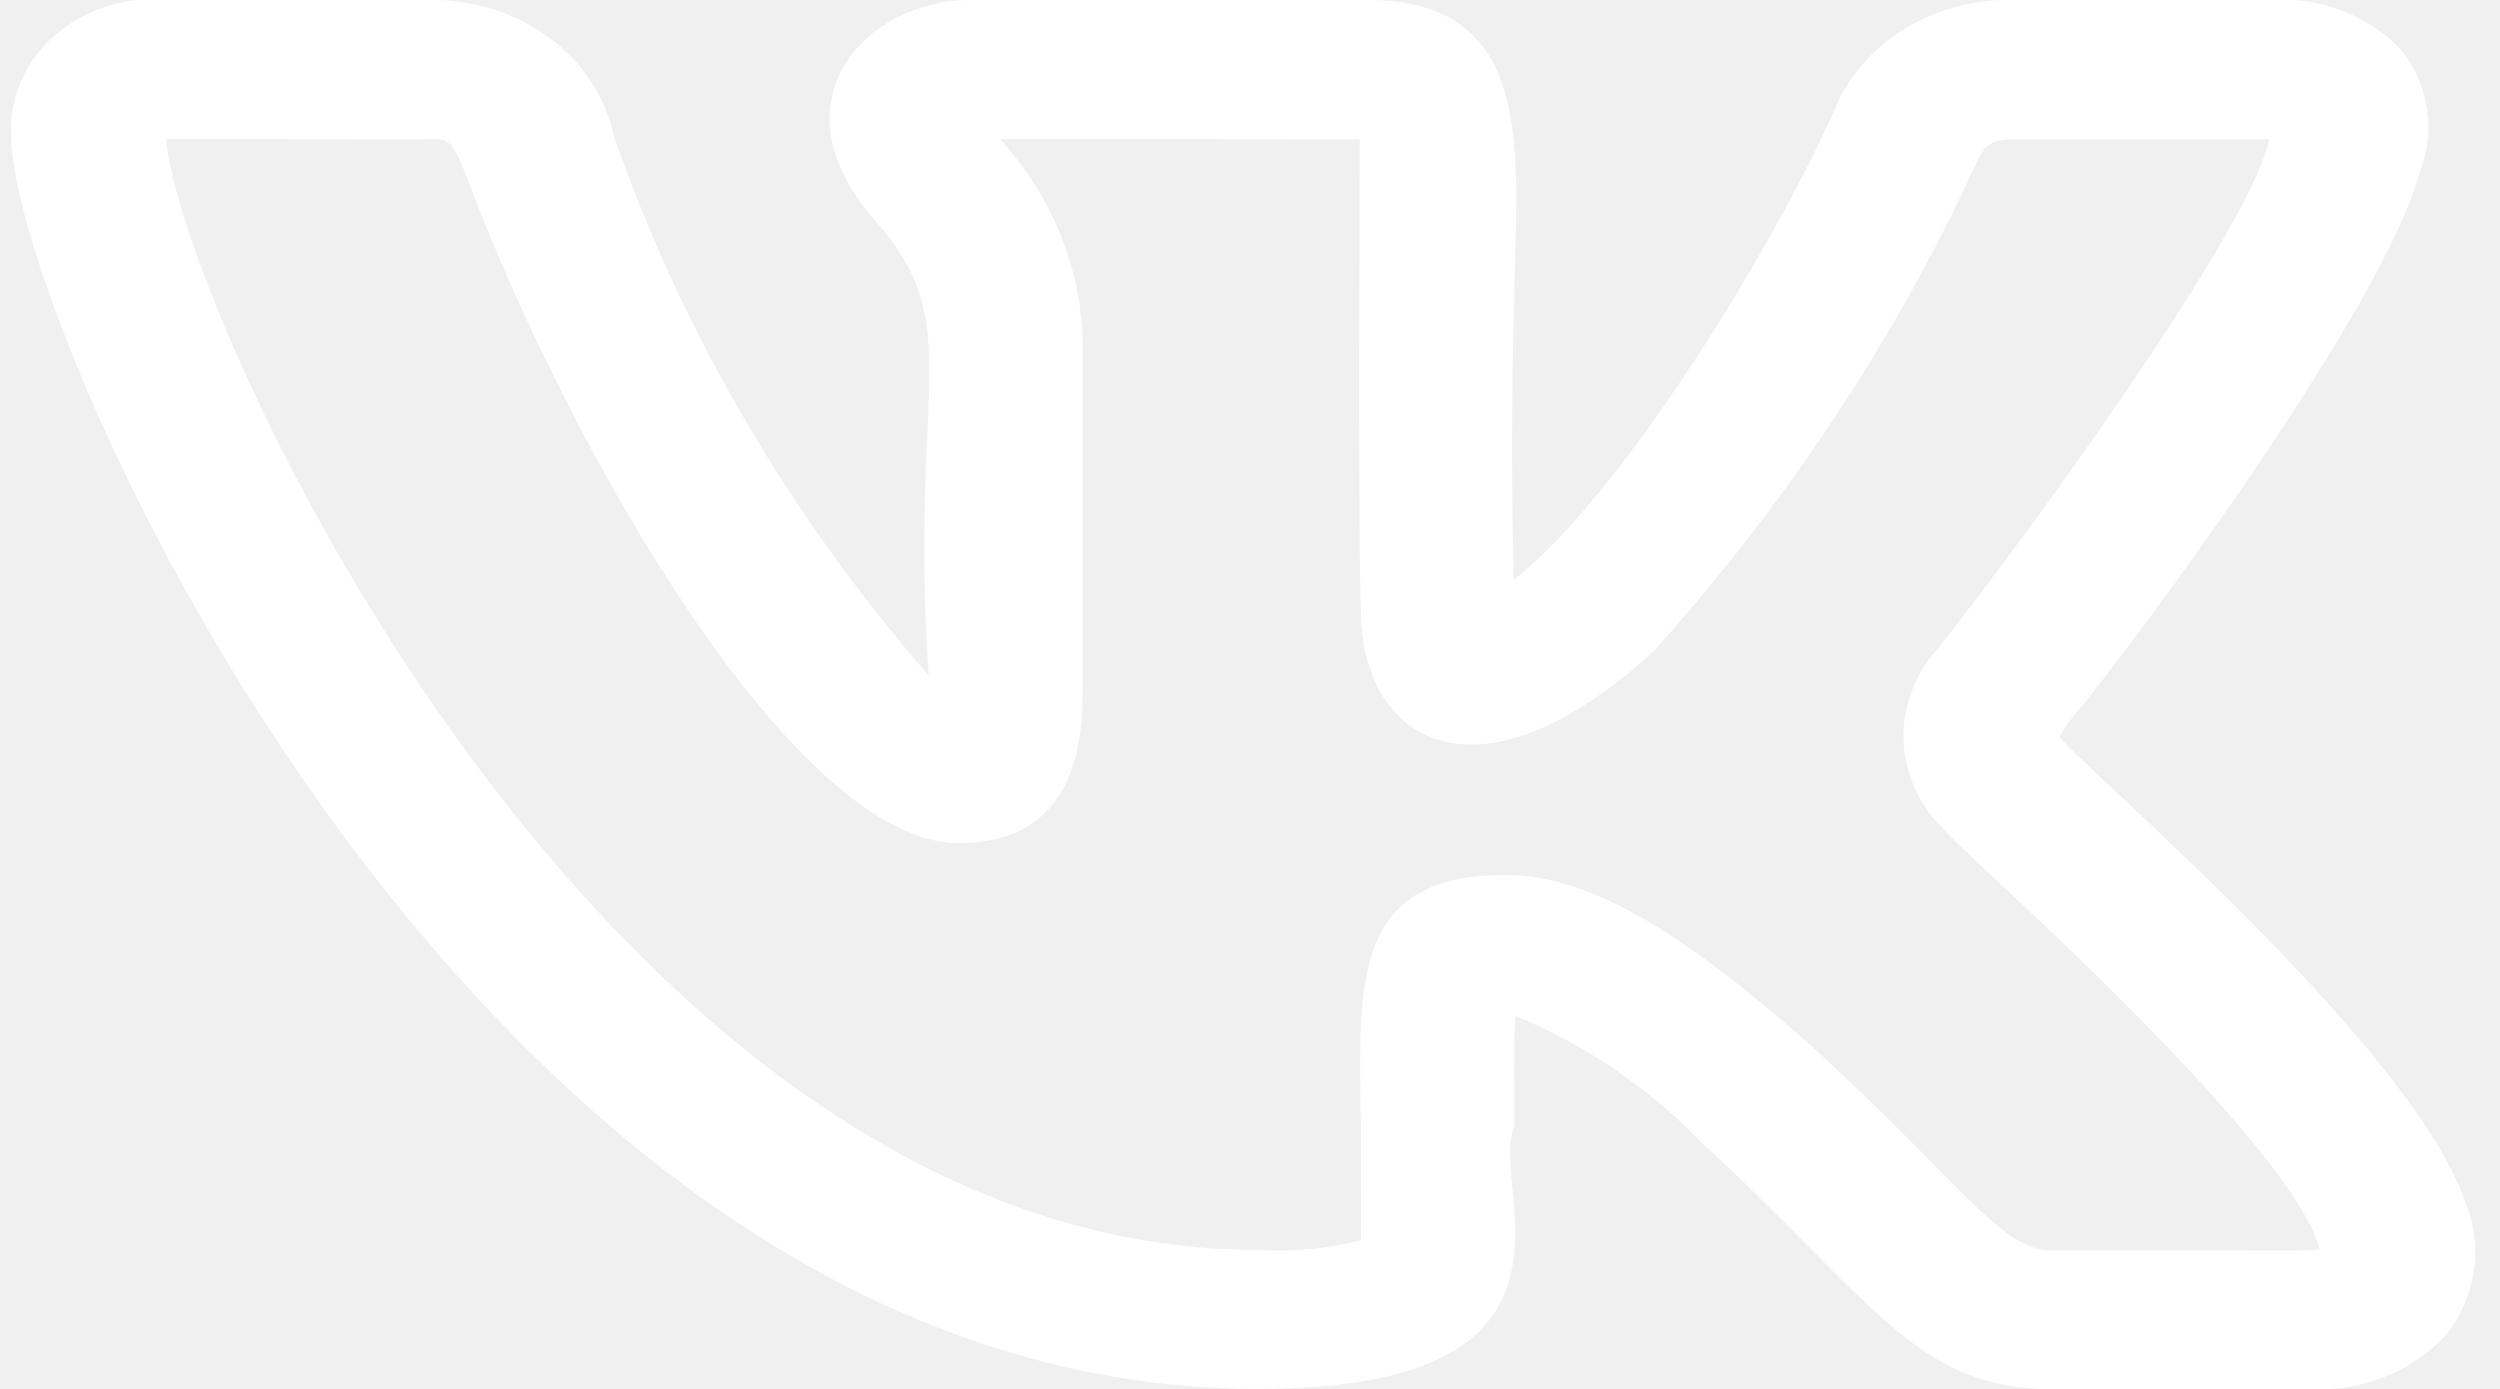
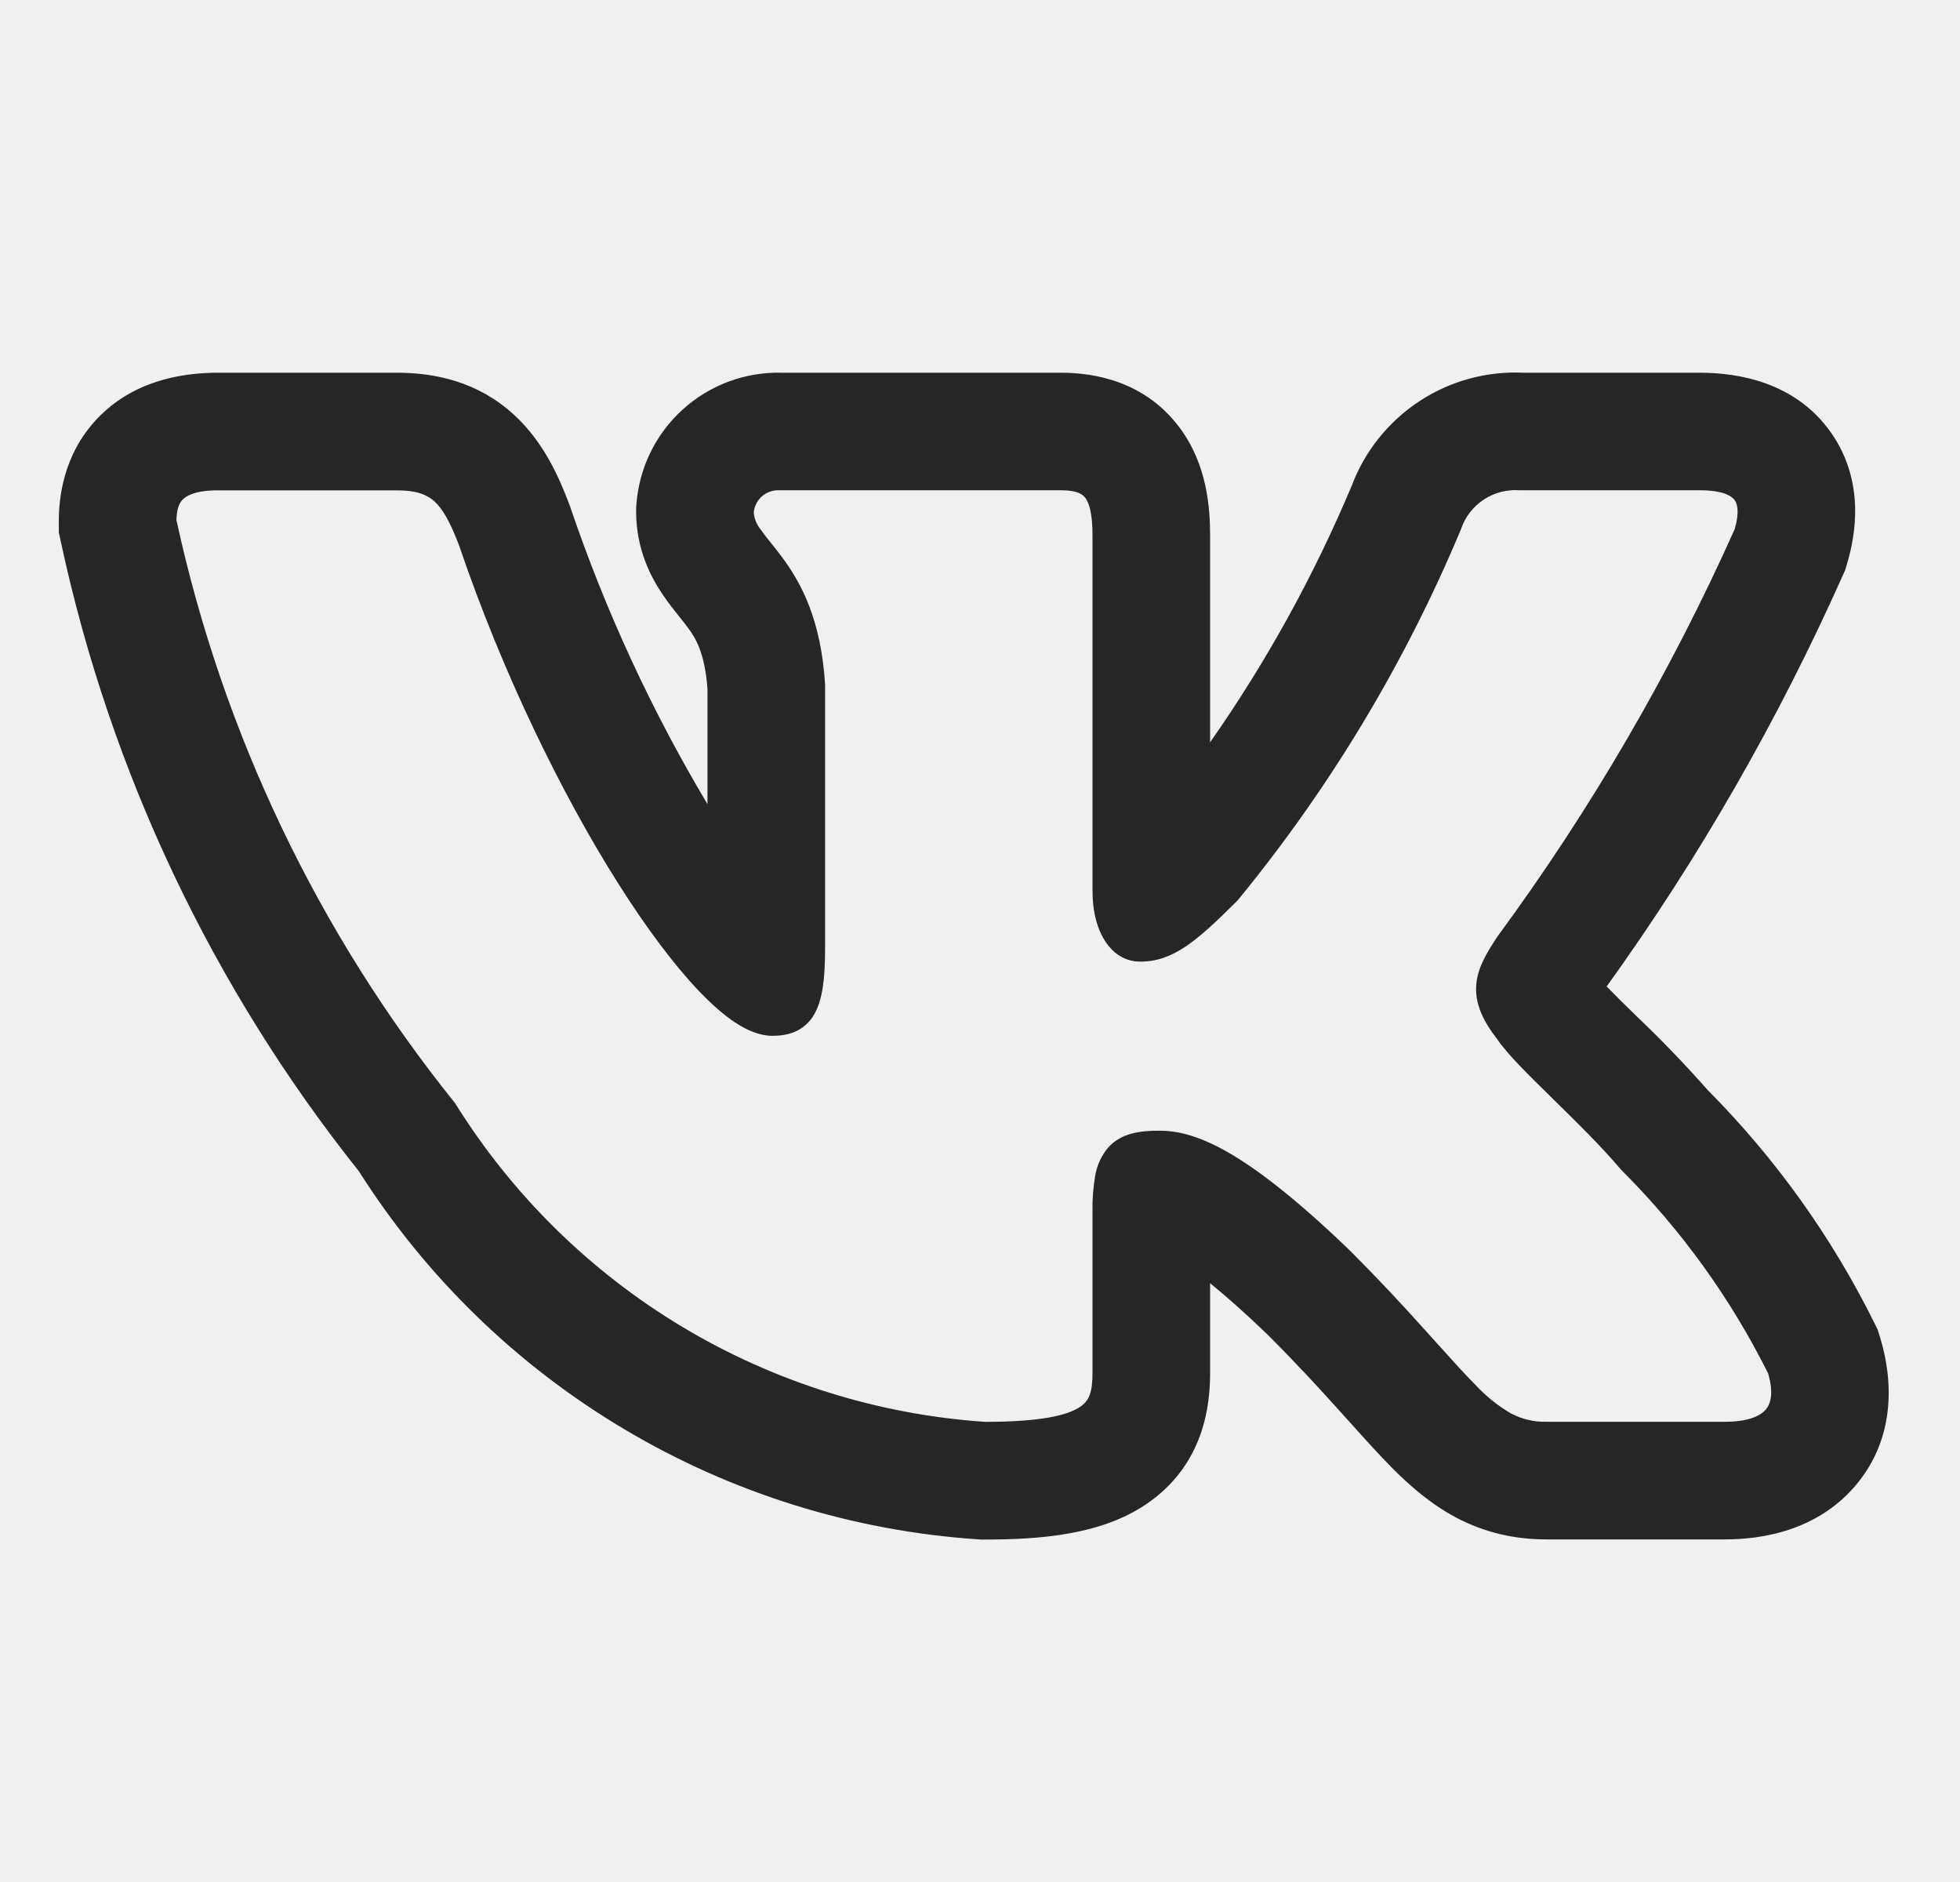
- <svg xmlns="http://www.w3.org/2000/svg" width="36" height="20" viewBox="0 0 36 20" fill="none">
-   <path d="M18.109 20C23.241 20 21.412 17.069 21.807 16.227C21.802 15.598 21.795 14.992 21.82 14.627C22.847 15.054 23.76 15.676 24.497 16.45C26.943 18.677 27.568 20.003 29.543 20.003H33.18C33.568 20.031 33.957 19.974 34.315 19.836C34.672 19.698 34.988 19.483 35.233 19.211C35.446 18.935 35.582 18.616 35.627 18.282C35.673 17.948 35.628 17.609 35.496 17.294C34.684 14.994 29.953 11.026 29.657 10.607C29.702 10.53 29.768 10.427 29.809 10.374C30.744 9.261 34.309 4.442 34.833 2.514C34.834 2.511 34.834 2.507 34.833 2.503C34.954 2.212 34.995 1.898 34.953 1.589C34.91 1.281 34.785 0.986 34.588 0.73C34.356 0.479 34.061 0.281 33.727 0.154C33.393 0.027 33.031 -0.026 32.669 0H29.032C28.471 -0.019 27.917 0.121 27.449 0.402C26.98 0.682 26.622 1.089 26.424 1.563C25.643 3.356 23.446 7.044 21.799 8.35C21.75 6.501 21.783 5.089 21.809 4.039C21.863 1.992 22.031 0 19.68 0H13.963C12.487 0 11.081 1.453 12.605 3.179C13.941 4.691 13.085 5.534 13.373 9.728C11.355 7.405 9.819 4.772 8.838 1.956C8.721 1.396 8.387 0.891 7.895 0.532C7.403 0.174 6.786 -0.015 6.153 0H2.515C2.214 -0.037 1.907 -0.014 1.616 0.068C1.326 0.149 1.059 0.288 0.834 0.473C0.609 0.658 0.432 0.886 0.316 1.139C0.199 1.393 0.146 1.667 0.16 1.941C0.16 4.669 6.854 20 18.109 20ZM6.153 2C6.474 2 6.507 2 6.744 2.609C8.191 6.453 11.436 12.141 13.807 12.141C15.589 12.141 15.589 10.494 15.589 9.874V4.94C15.574 3.866 15.154 2.829 14.397 2L19.581 2.005C19.581 2.028 19.552 7.465 19.596 8.782C19.596 10.653 21.242 11.725 23.808 9.382C25.732 7.245 27.303 4.868 28.471 2.325C28.582 2.085 28.679 2.004 29.026 2.004H32.678C32.678 2.004 32.678 2.012 32.678 2.016C32.346 3.416 29.063 7.877 27.965 9.263C27.947 9.284 27.93 9.307 27.915 9.33C27.577 9.699 27.398 10.166 27.411 10.644C27.423 11.122 27.625 11.581 27.982 11.935C28.067 12.028 28.291 12.247 28.616 12.551C29.627 13.492 33.094 16.711 33.401 17.991C33.197 18.02 32.975 17.999 29.539 18.006C28.807 18.006 28.235 17.019 26.053 15.033C24.094 13.305 22.82 12.6 21.664 12.6C19.412 12.6 19.576 14.249 19.597 16.244C19.605 18.407 19.589 17.723 19.606 17.859C19.121 17.982 18.617 18.029 18.115 17.999C8.732 18 2.625 4.572 2.39 2.005C2.471 1.998 3.591 2.005 6.153 2.005V2Z" fill="white" />
+ <svg xmlns="http://www.w3.org/2000/svg" width="25" height="24" viewBox="0 0 25 24" fill="none">
+   <g clip-path="url(#clip0_213_582)">
+     <path fill-rule="evenodd" clip-rule="evenodd" d="M23.905 16.865C23.361 15.769 22.644 14.768 21.782 13.901C21.494 13.575 21.192 13.261 20.877 12.961L20.839 12.924C20.722 12.811 20.607 12.696 20.493 12.58C21.672 10.941 22.68 9.186 23.503 7.342L23.536 7.268L23.559 7.19C23.668 6.827 23.792 6.137 23.352 5.513C22.896 4.869 22.167 4.753 21.678 4.753H19.431C18.96 4.731 18.495 4.859 18.102 5.118C17.709 5.377 17.407 5.754 17.241 6.195C16.757 7.346 16.152 8.443 15.435 9.466V6.833C15.435 6.493 15.403 5.923 15.038 5.443C14.602 4.867 13.971 4.753 13.533 4.753H9.967C9.502 4.742 9.05 4.911 8.706 5.224C8.361 5.537 8.151 5.971 8.117 6.435L8.114 6.48V6.525C8.114 7.01 8.306 7.368 8.46 7.593C8.529 7.694 8.602 7.786 8.649 7.844L8.659 7.857C8.709 7.919 8.742 7.96 8.775 8.006C8.863 8.124 8.988 8.308 9.024 8.782V10.255C8.308 9.056 7.721 7.785 7.273 6.463L7.265 6.441L7.257 6.42C7.135 6.101 6.94 5.637 6.549 5.283C6.093 4.868 5.553 4.753 5.062 4.753H2.782C2.285 4.753 1.686 4.869 1.239 5.34C0.8 5.804 0.75 6.36 0.75 6.654V6.788L0.778 6.918C1.409 9.849 2.71 12.594 4.579 14.938C5.433 16.285 6.593 17.412 7.965 18.227C9.336 19.043 10.88 19.523 12.472 19.63L12.513 19.633H12.555C13.281 19.633 14.038 19.57 14.607 19.191C15.374 18.679 15.435 17.894 15.435 17.502V16.364C15.632 16.524 15.876 16.738 16.175 17.026C16.537 17.388 16.825 17.702 17.072 17.976L17.204 18.122C17.396 18.336 17.585 18.547 17.757 18.72C17.973 18.937 18.24 19.176 18.574 19.353C18.937 19.544 19.318 19.631 19.722 19.631H22.003C22.484 19.631 23.173 19.517 23.658 18.955C24.186 18.343 24.146 17.592 23.98 17.053L23.95 16.956L23.905 16.865ZM18.185 16.971C17.875 16.624 17.556 16.286 17.228 15.957L17.225 15.954C15.868 14.646 15.235 14.419 14.787 14.419C14.548 14.419 14.285 14.445 14.114 14.659C14.037 14.761 13.986 14.88 13.967 15.007C13.943 15.153 13.932 15.302 13.935 15.451V17.502C13.935 17.757 13.893 17.864 13.775 17.942C13.618 18.047 13.283 18.132 12.564 18.132C11.198 18.039 9.874 17.623 8.7 16.919C7.526 16.214 6.537 15.241 5.812 14.08L5.804 14.067L5.794 14.055C4.053 11.888 2.84 9.346 2.25 6.63C2.254 6.5 2.282 6.421 2.328 6.373C2.375 6.323 2.49 6.253 2.782 6.253H5.062C5.315 6.253 5.447 6.309 5.542 6.394C5.648 6.492 5.742 6.657 5.854 6.951C6.414 8.597 7.17 10.137 7.887 11.269C8.245 11.834 8.597 12.305 8.915 12.638C9.074 12.804 9.229 12.942 9.378 13.04C9.521 13.134 9.684 13.209 9.852 13.209C9.94 13.209 10.043 13.199 10.142 13.156C10.249 13.109 10.337 13.027 10.392 12.924C10.495 12.736 10.524 12.459 10.524 12.096V8.723C10.471 7.905 10.224 7.444 9.984 7.117C9.935 7.051 9.885 6.987 9.834 6.924L9.821 6.908C9.778 6.856 9.738 6.803 9.699 6.748C9.65 6.687 9.62 6.612 9.614 6.534C9.622 6.454 9.66 6.381 9.72 6.328C9.78 6.276 9.858 6.249 9.938 6.252H13.533C13.739 6.252 13.808 6.302 13.843 6.349C13.893 6.414 13.935 6.549 13.935 6.833V11.361C13.935 11.899 14.183 12.263 14.543 12.263C14.957 12.263 15.256 12.012 15.778 11.49L15.787 11.48L15.795 11.471C16.966 10.043 17.923 8.452 18.635 6.749L18.639 6.737C18.692 6.586 18.794 6.457 18.927 6.37C19.061 6.282 19.22 6.241 19.379 6.252H21.679C21.991 6.252 22.093 6.332 22.127 6.379C22.162 6.429 22.187 6.536 22.127 6.746C21.306 8.582 20.29 10.325 19.098 11.946L19.09 11.958C18.975 12.135 18.848 12.331 18.83 12.555C18.81 12.797 18.914 13.016 19.097 13.252C19.23 13.448 19.505 13.717 19.784 13.99L19.81 14.016C20.102 14.302 20.419 14.612 20.673 14.912L20.68 14.919L20.687 14.927C21.444 15.682 22.074 16.556 22.552 17.513C22.628 17.773 22.582 17.907 22.522 17.976C22.453 18.056 22.298 18.131 22.004 18.131H19.722C19.567 18.135 19.413 18.098 19.275 18.026C19.106 17.928 18.953 17.805 18.821 17.662C18.678 17.519 18.523 17.346 18.333 17.135L18.185 16.971Z" fill="#262626" />
+   </g>
+   <defs>
+     <clipPath id="clip0_213_582">
+       <rect width="24" height="24" fill="white" transform="translate(0.5)" />
+     </clipPath>
+   </defs>
</svg>
